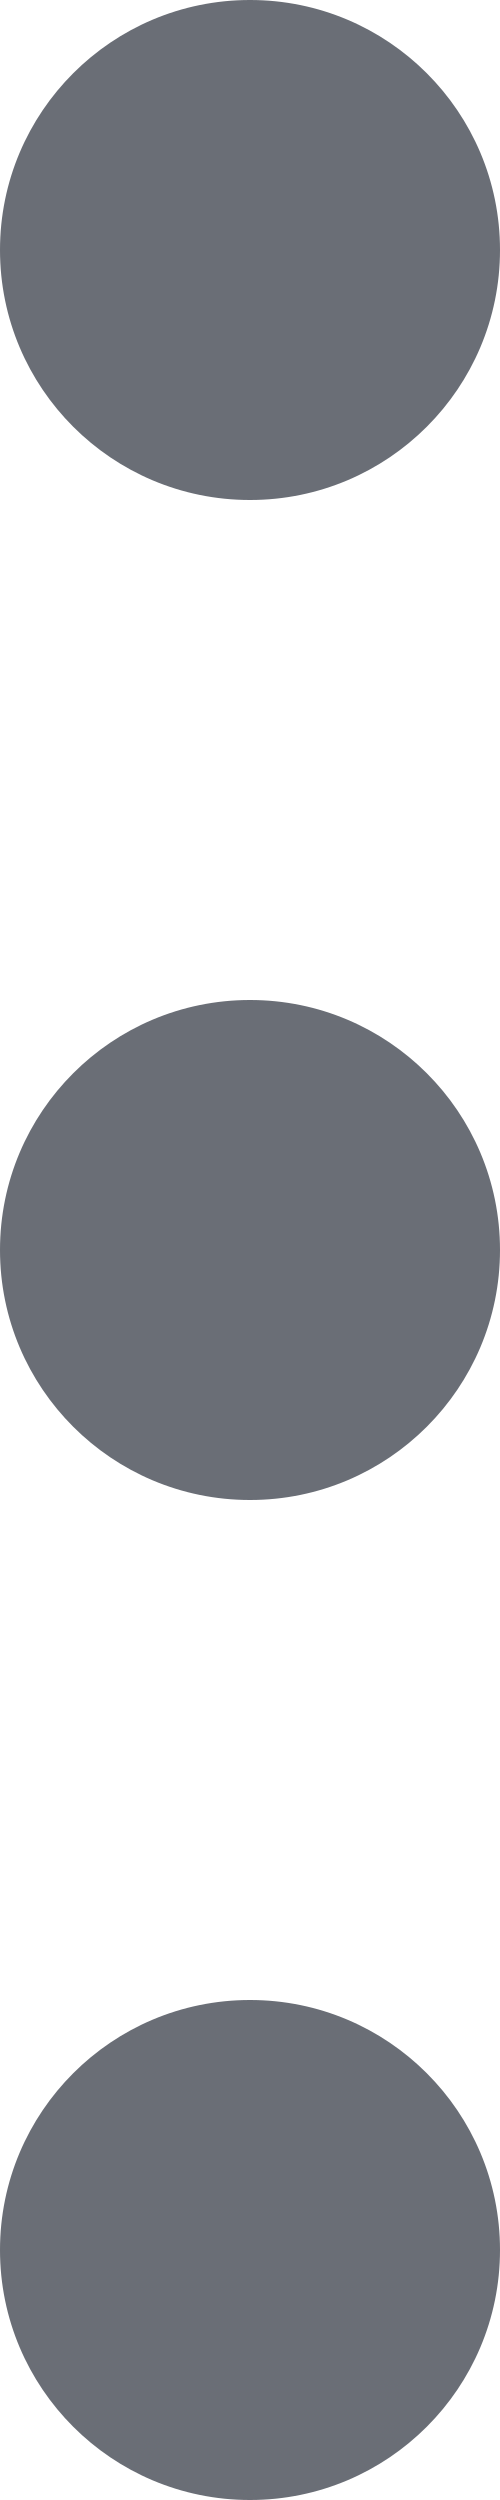
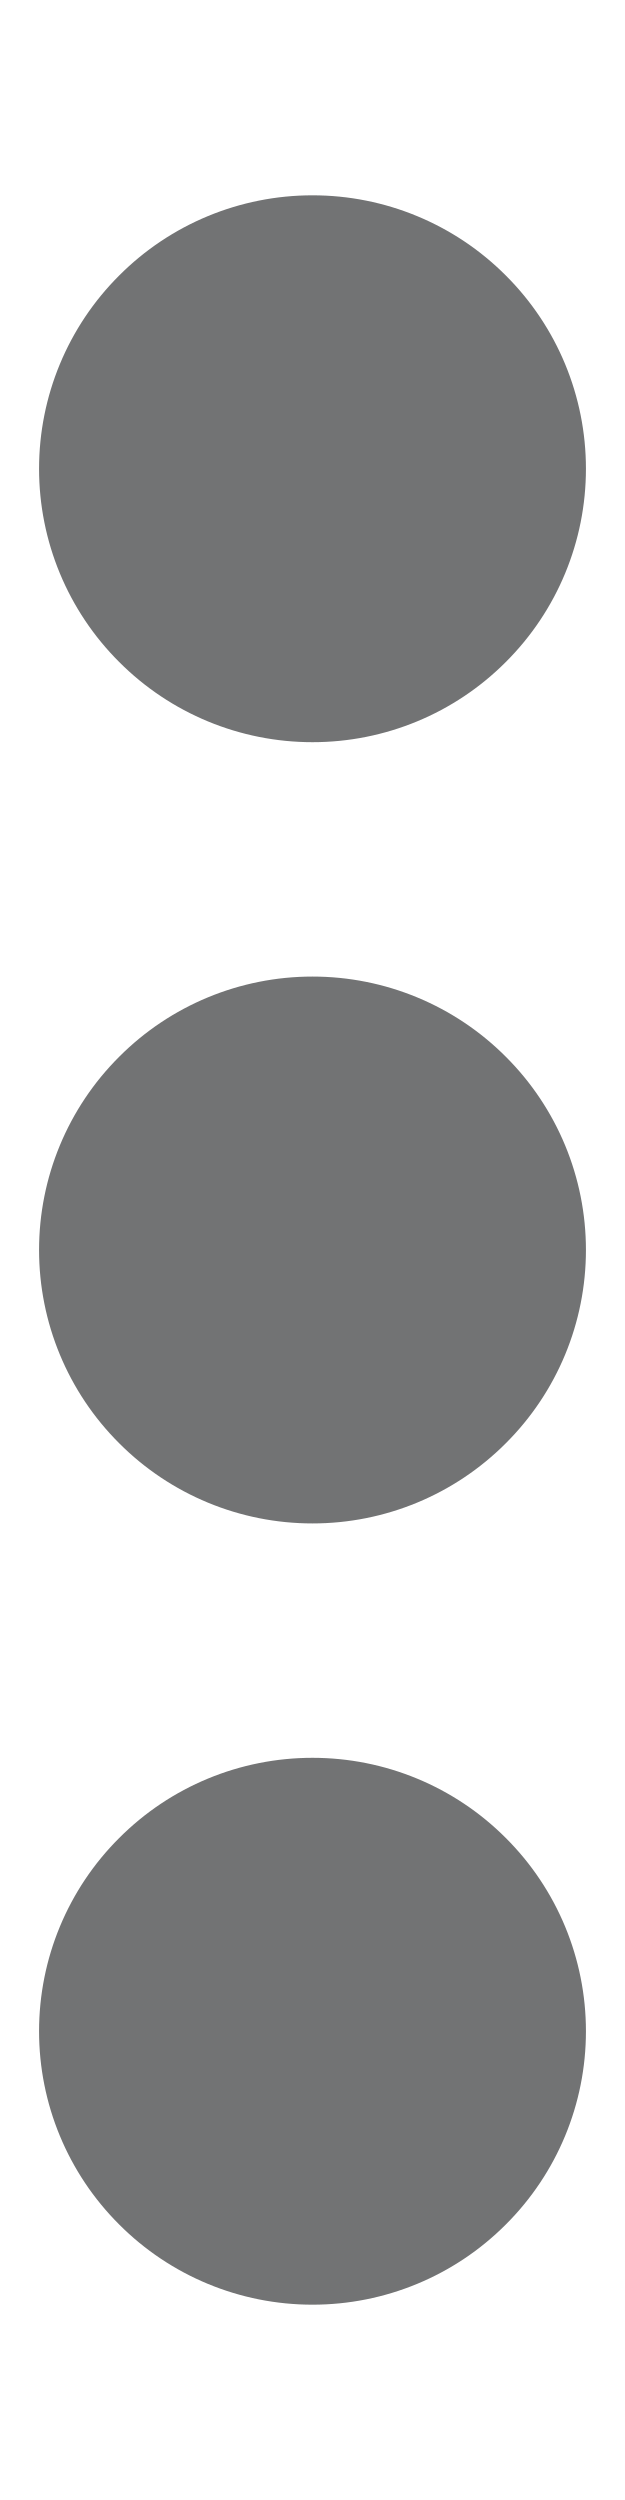
- <svg xmlns="http://www.w3.org/2000/svg" width="4" height="20" viewBox="0 0 4 20" fill="none">
-   <circle cx="2" cy="2" r="2" fill="#6A6E76" />
-   <circle cx="2" cy="10" r="2" fill="#6A6E76" />
-   <circle cx="2" cy="18" r="2" fill="#6A6E76" />
+ <svg xmlns="http://www.w3.org/2000/svg" width="4" height="16" viewBox="0 0 4 16" fill="none">
+   <path d="M2 11.25C1.536 11.25 1.091 11.434 0.763 11.763C0.434 12.091 0.25 12.536 0.25 13C0.25 13.464 0.434 13.909 0.763 14.237C1.091 14.566 1.536 14.75 2 14.75C2.464 14.75 2.909 14.566 3.237 14.237C3.566 13.909 3.75 13.464 3.75 13C3.75 12.536 3.566 12.091 3.237 11.763C2.909 11.434 2.464 11.25 2 11.25ZM2 6.25C1.536 6.25 1.091 6.434 0.763 6.763C0.434 7.091 0.25 7.536 0.25 8C0.25 8.464 0.434 8.909 0.763 9.237C1.091 9.566 1.536 9.75 2 9.75C2.464 9.75 2.909 9.566 3.237 9.237C3.566 8.909 3.75 8.464 3.75 8C3.75 7.536 3.566 7.091 3.237 6.763C2.909 6.434 2.464 6.25 2 6.25ZM3.75 3C3.75 2.536 3.566 2.091 3.237 1.763C2.909 1.434 2.464 1.25 2 1.25C1.536 1.25 1.091 1.434 0.763 1.763C0.434 2.091 0.25 2.536 0.25 3C0.25 3.464 0.434 3.909 0.763 4.237C1.091 4.566 1.536 4.75 2 4.75C2.464 4.75 2.909 4.566 3.237 4.237C3.566 3.909 3.75 3.464 3.75 3Z" fill="#727374" />
</svg>
